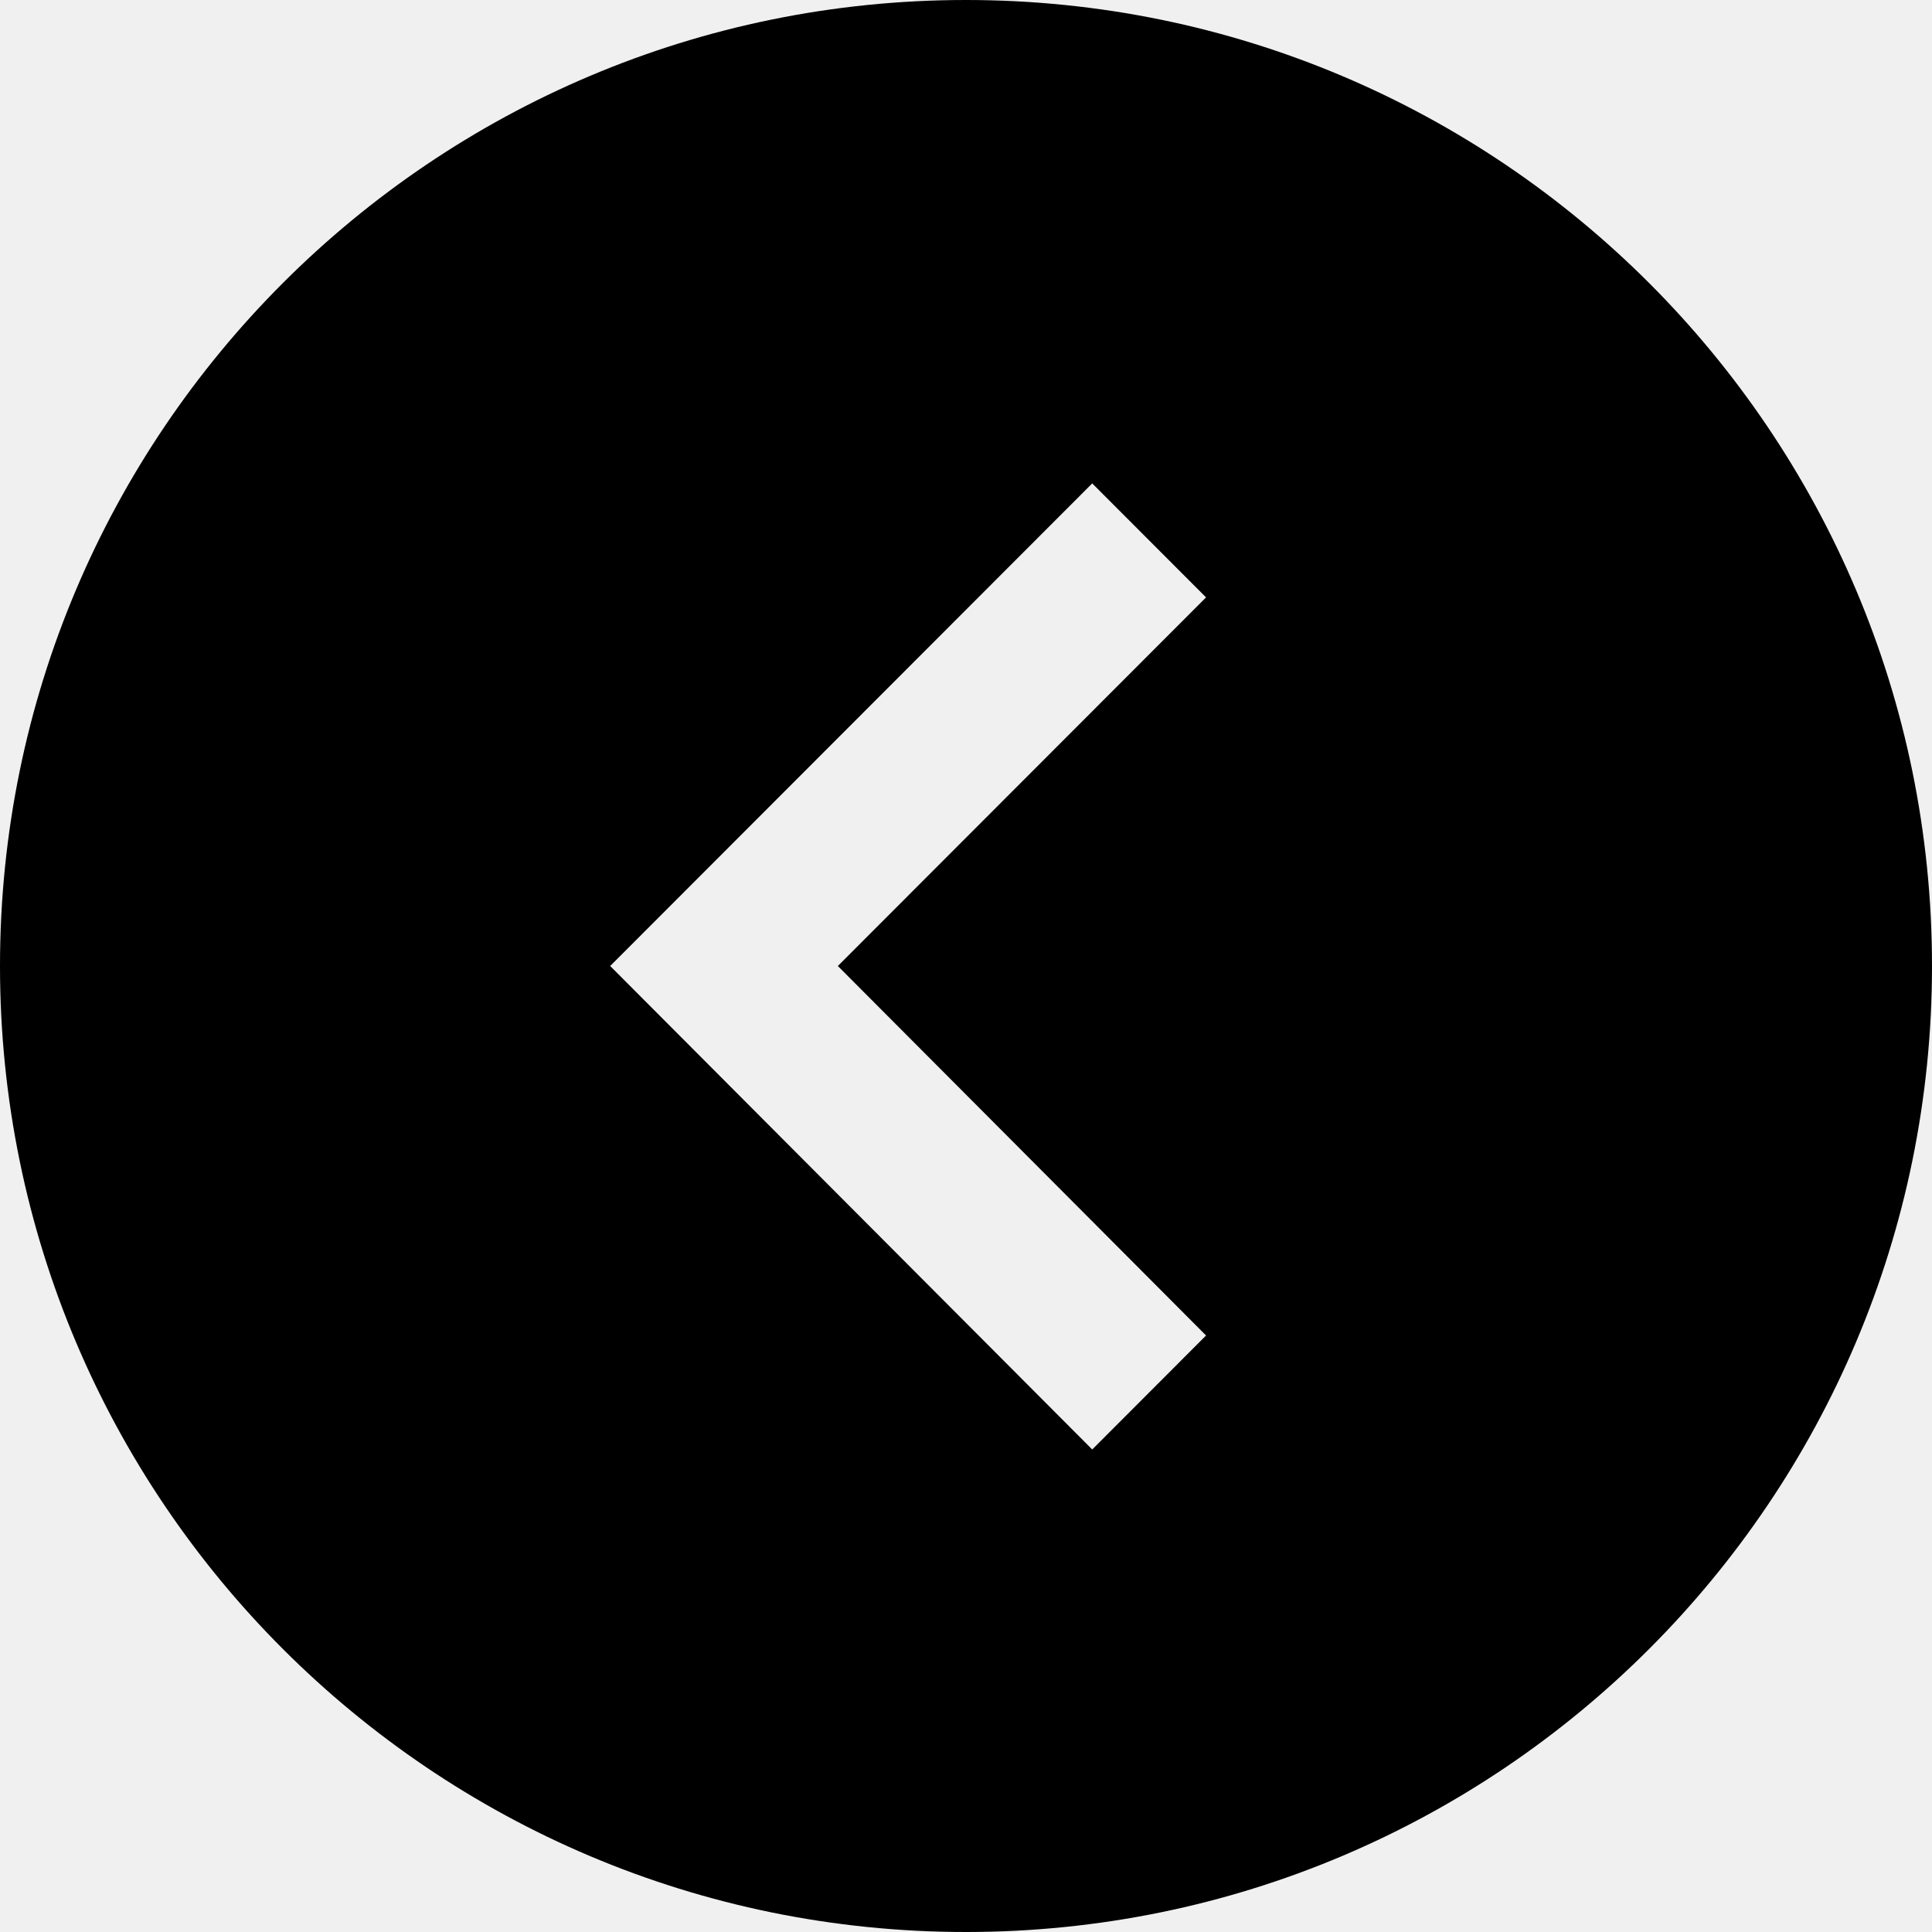
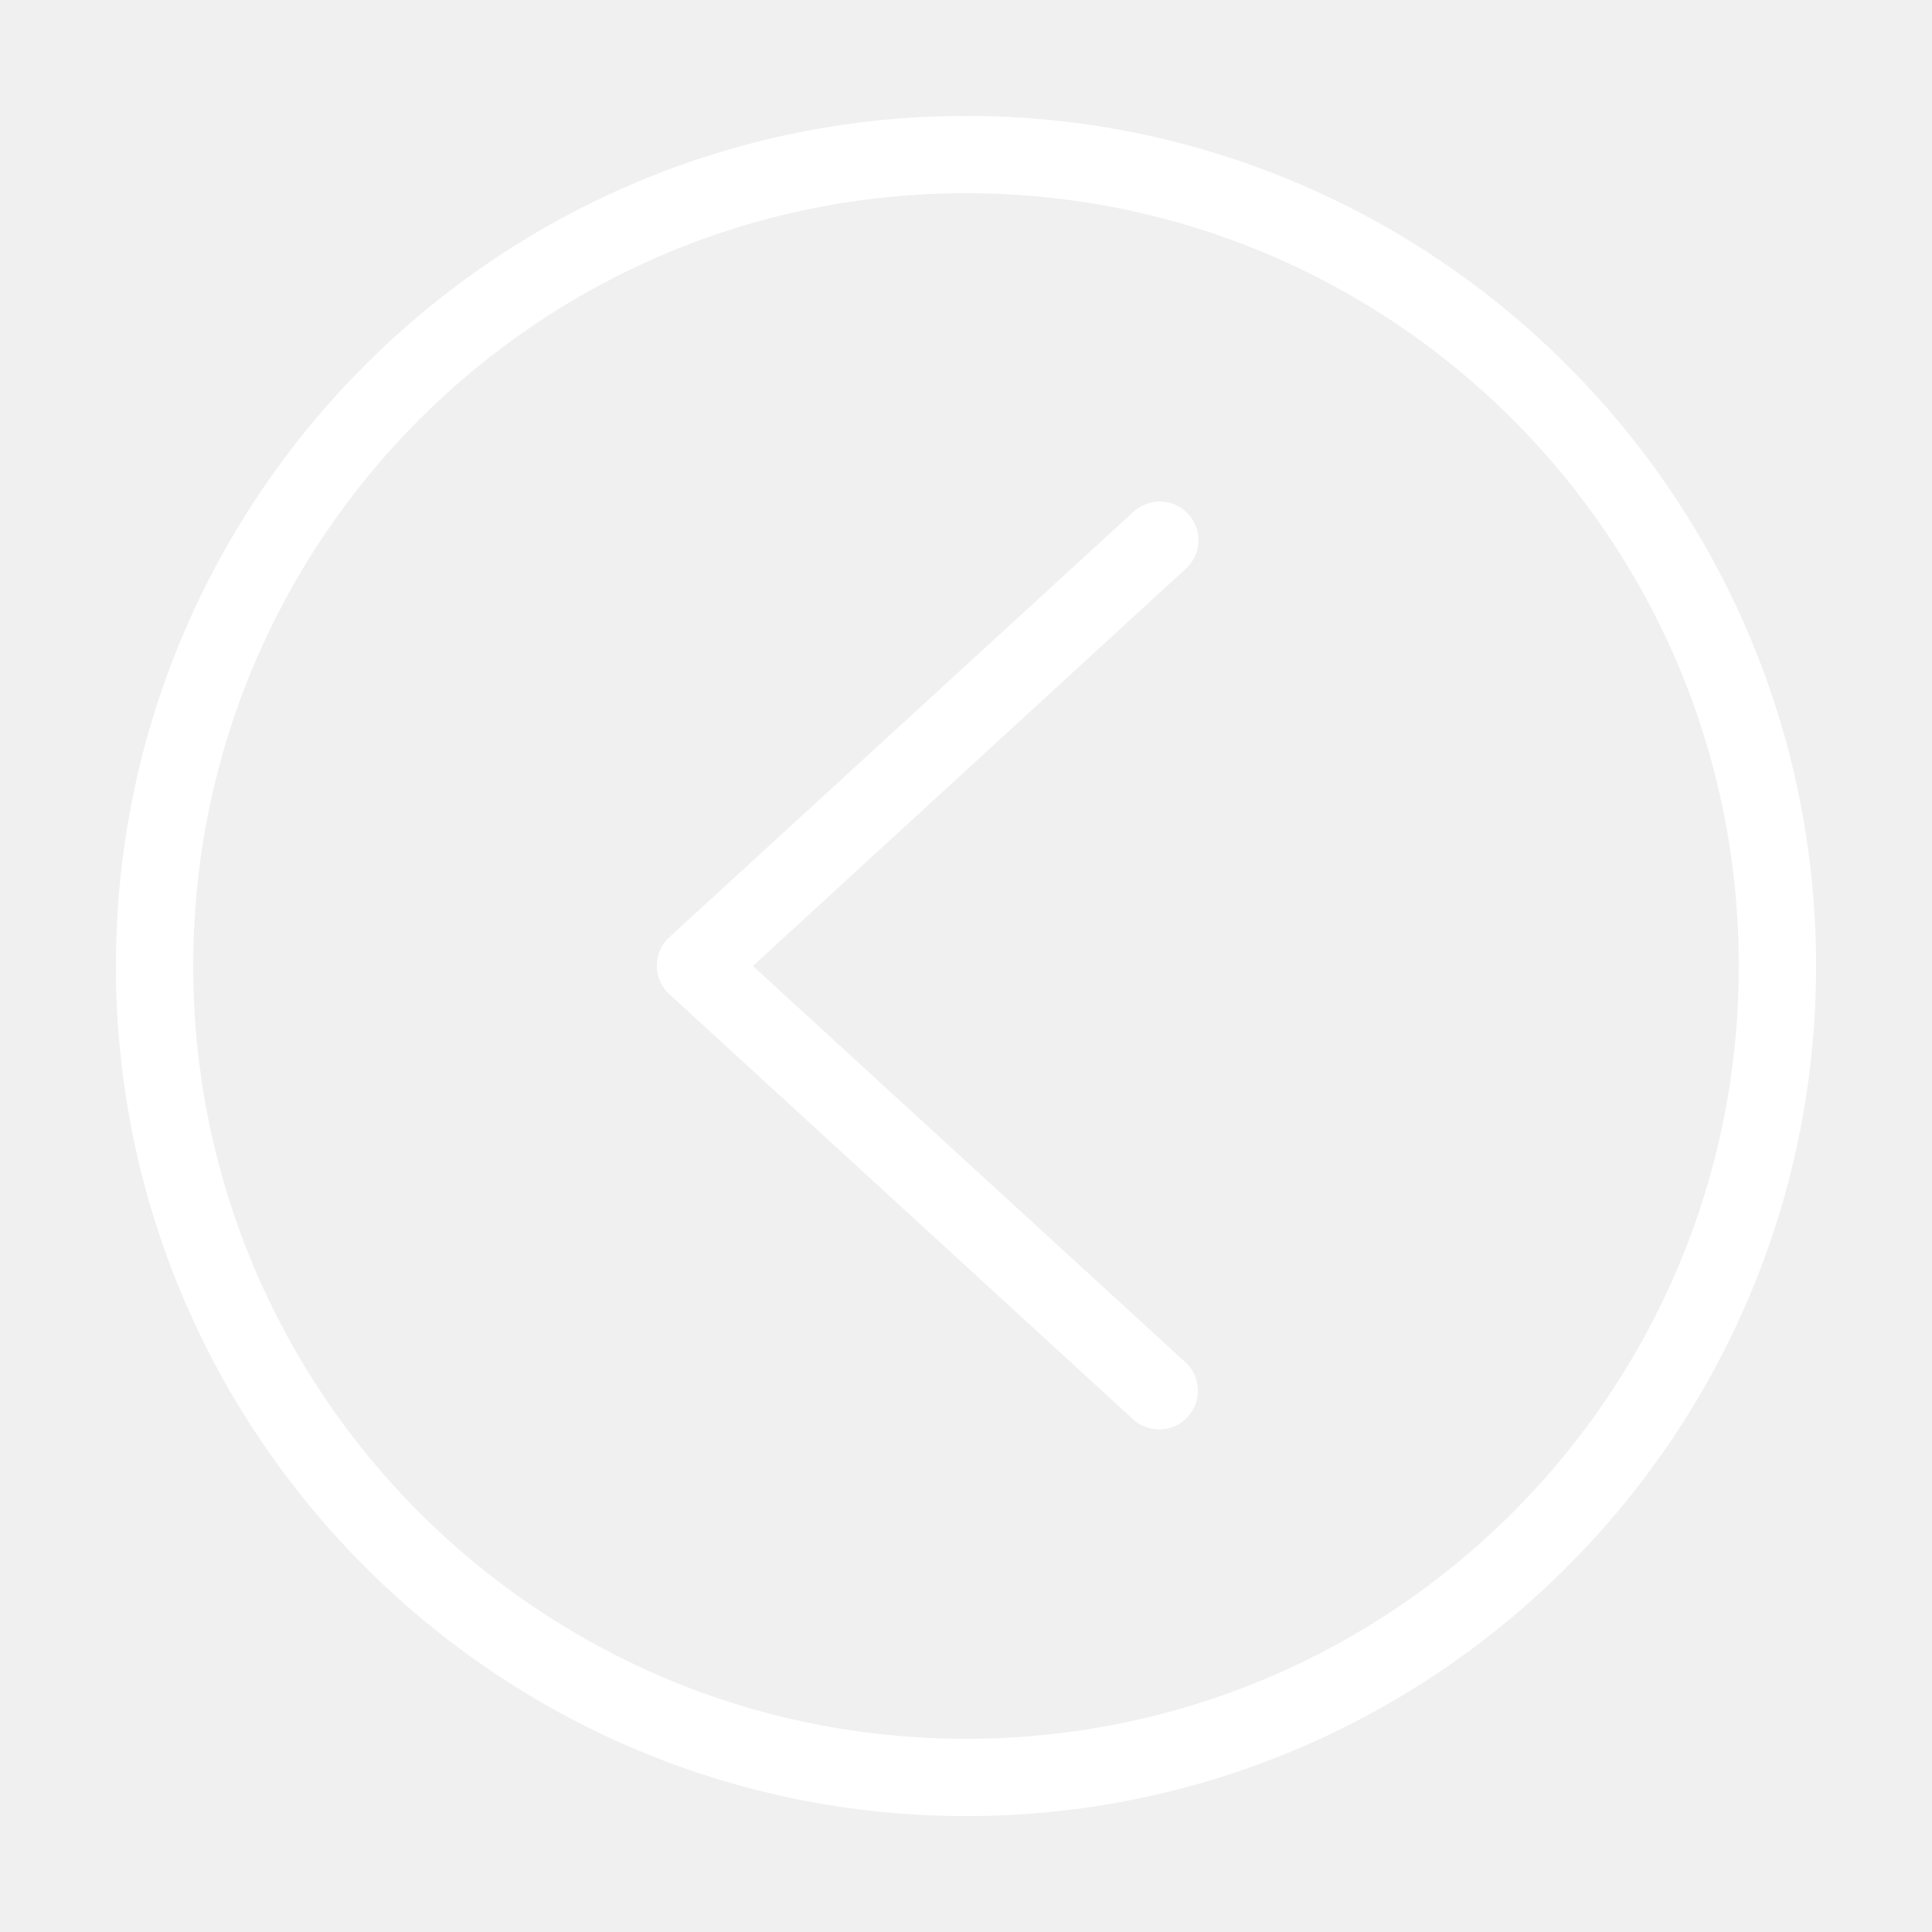
- <svg xmlns="http://www.w3.org/2000/svg" width="24" height="24" viewBox="0 0 24 24">
-   <path d="M0 12c0 6.627 5.373 12 12 12s12-5.373 12-12-5.373-12-12-12-12 5.373-12 12zm7.58 0l5.988-5.995 1.414 1.416-4.574 4.579 4.574 4.59-1.414 1.416-5.988-6.006z" />
+ <svg xmlns="http://www.w3.org/2000/svg" fill="#FFFFFF" version="1.1" x="0px" y="0px" viewBox="0 0 100 100">
+   <g transform="translate(0,-952.3622)">
+     <path style="font-size:medium;font-style:normal;font-variant:normal;font-weight:normal;font-stretch:normal;text-indent:0;text-align:start;text-decoration:none;line-height:normal;letter-spacing:normal;word-spacing:normal;text-transform:none;direction:ltr;block-progression:tb;writing-mode:lr-tb;text-anchor:start;baseline-shift:baseline;opacity:1;color:#000000;fill:#FFFFFF;fill-opacity:1;stroke:none;stroke-width:3.333;marker:none;visibility:visible;display:inline;overflow:visible;enable-background:accumulate;font-family:Sans;-inkscape-font-specification:Sans" d="M 50 6 C 25.723 6 6 25.723 6 50 C 6 74.277 25.723 94 50 94 C 74.277 94 94 74.277 94 50 C 94 25.723 74.277 6 50 6 z M 50 10 C 72.115 10 90 27.885 90 50 C 90 72.115 72.115 90 50 90 C 27.885 90 10 72.115 10 50 C 10 27.885 27.885 10 50 10 z M 59.844 25.969 A 2 2 0 0 0 58.656 26.5 L 34.656 48.5 A 2 2 0 0 0 34.656 51.469 L 58.656 73.469 A 2.002 2.002 0 1 0 61.344 70.5 L 38.969 50 L 61.344 29.469 A 2 2 0 0 0 59.844 25.969 z " transform="translate(0,952.3622)" />
+   </g>
</svg>
